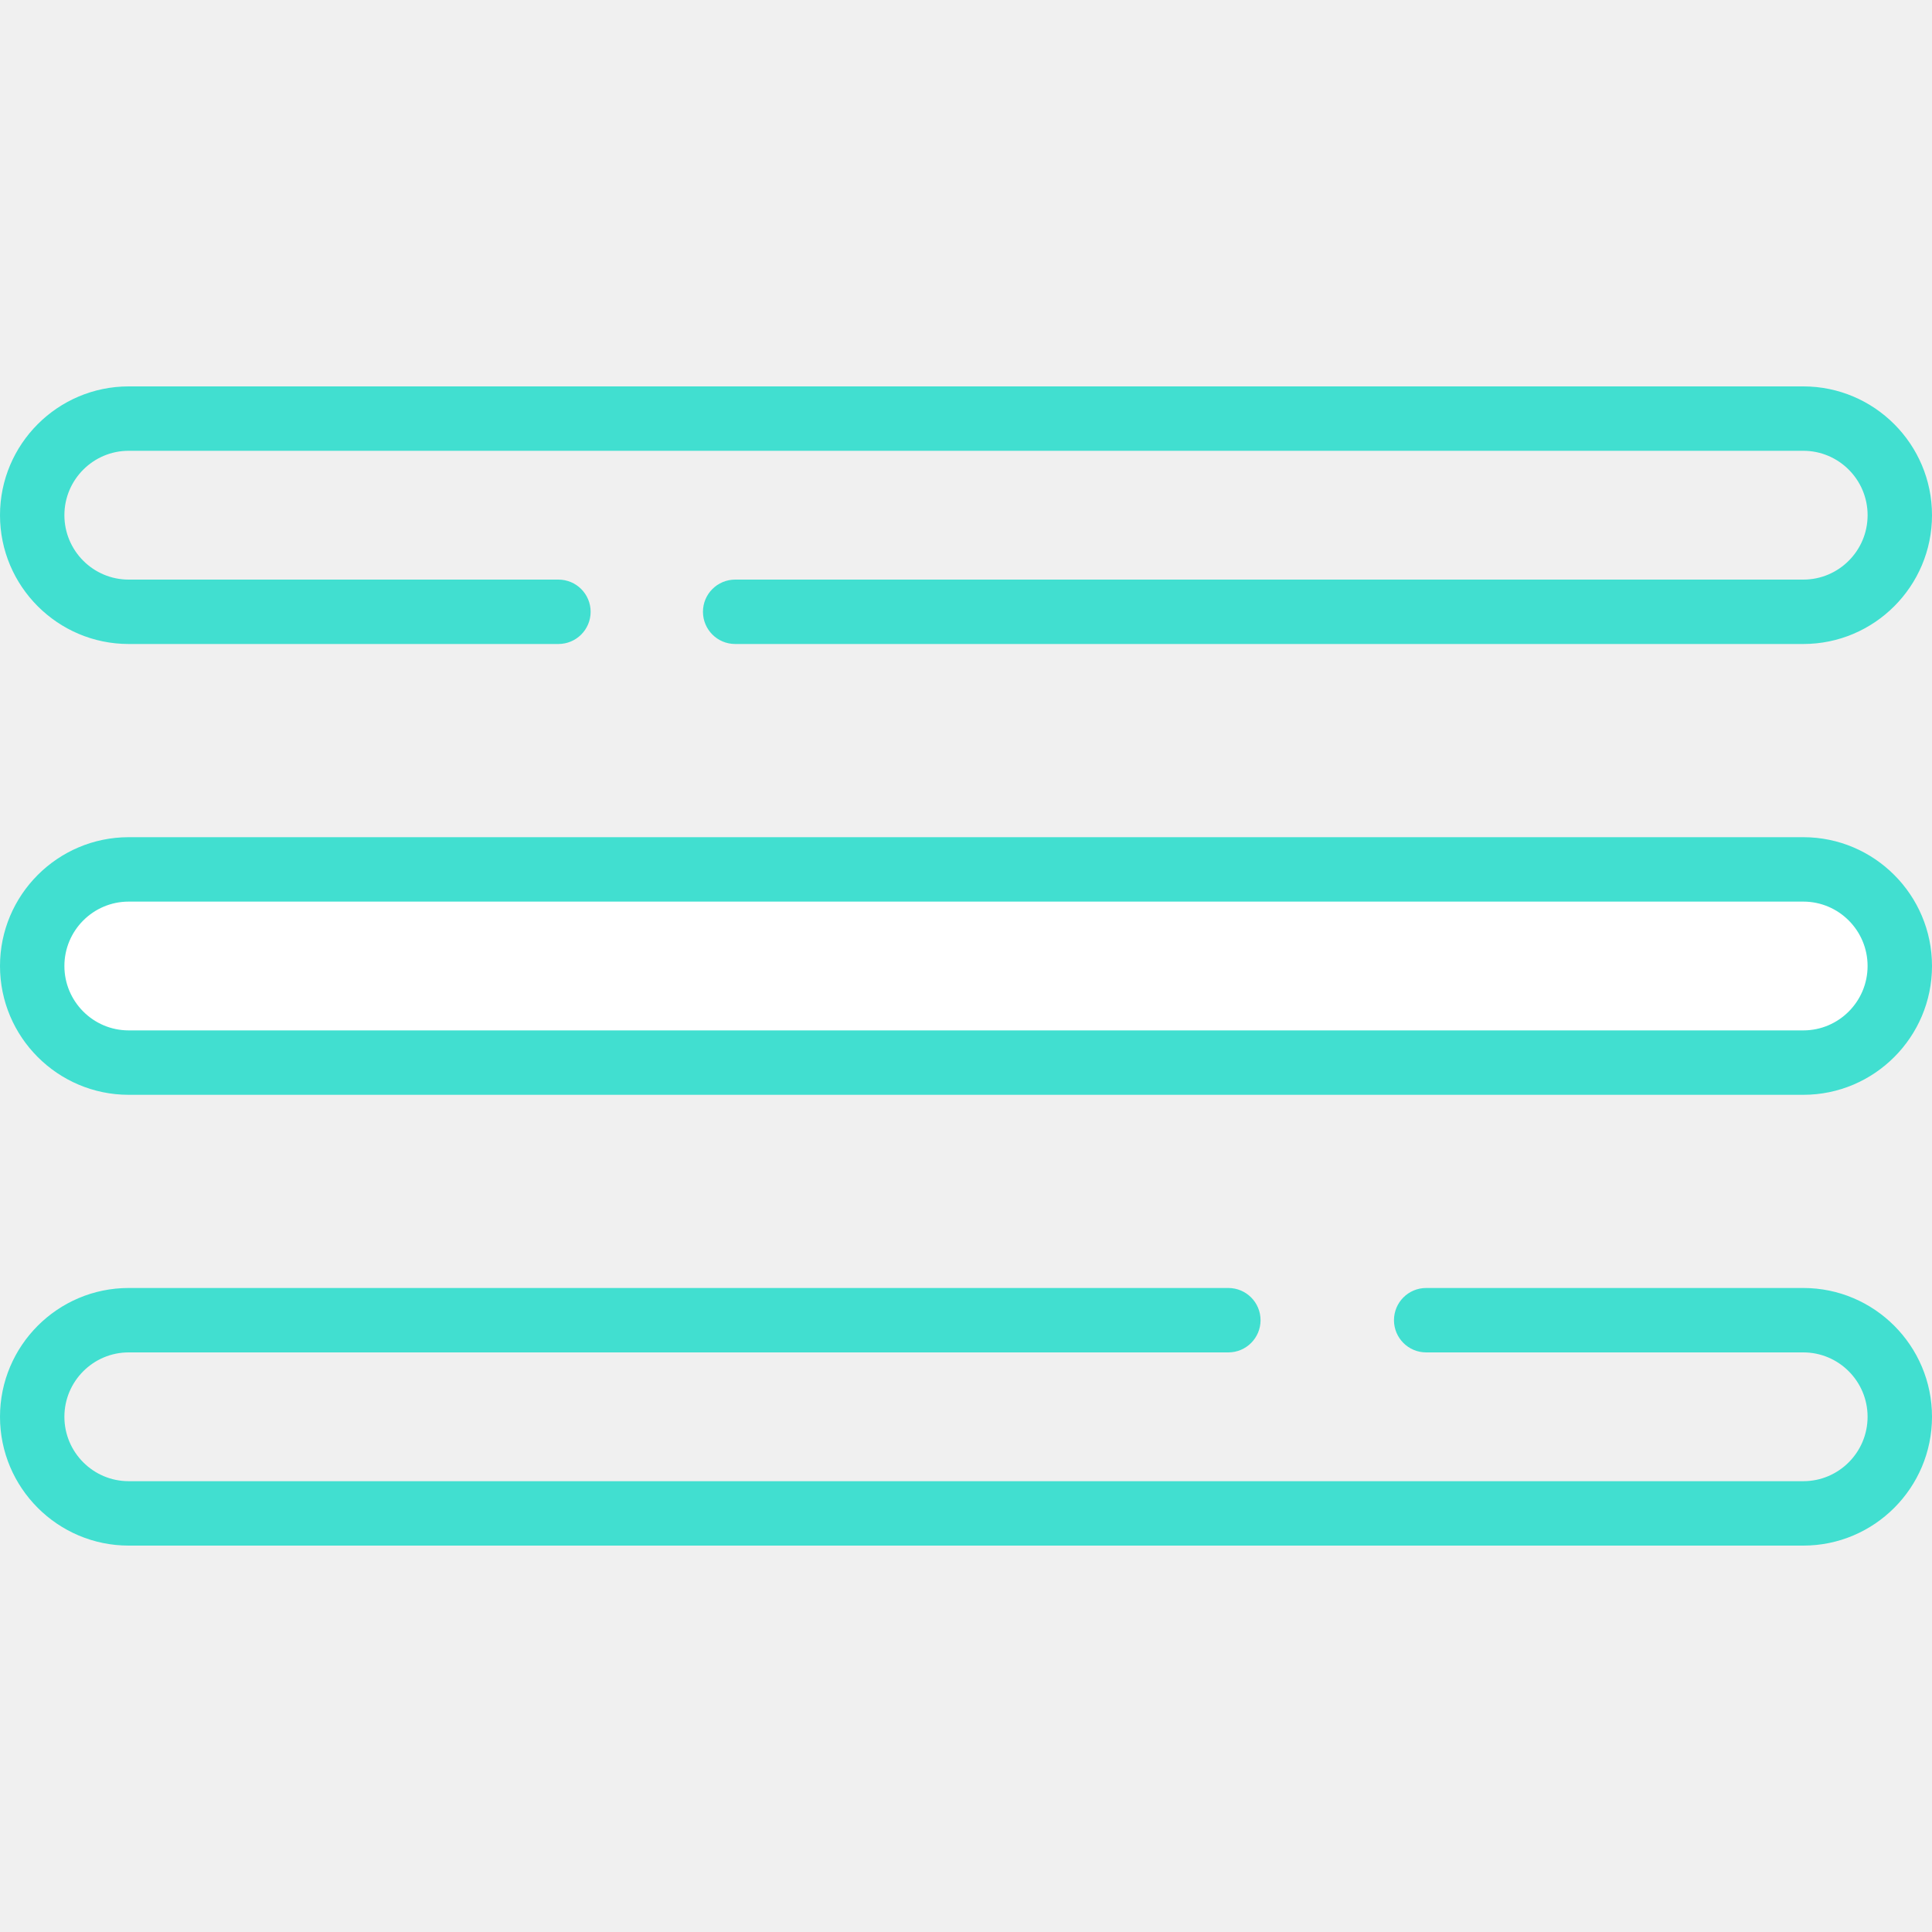
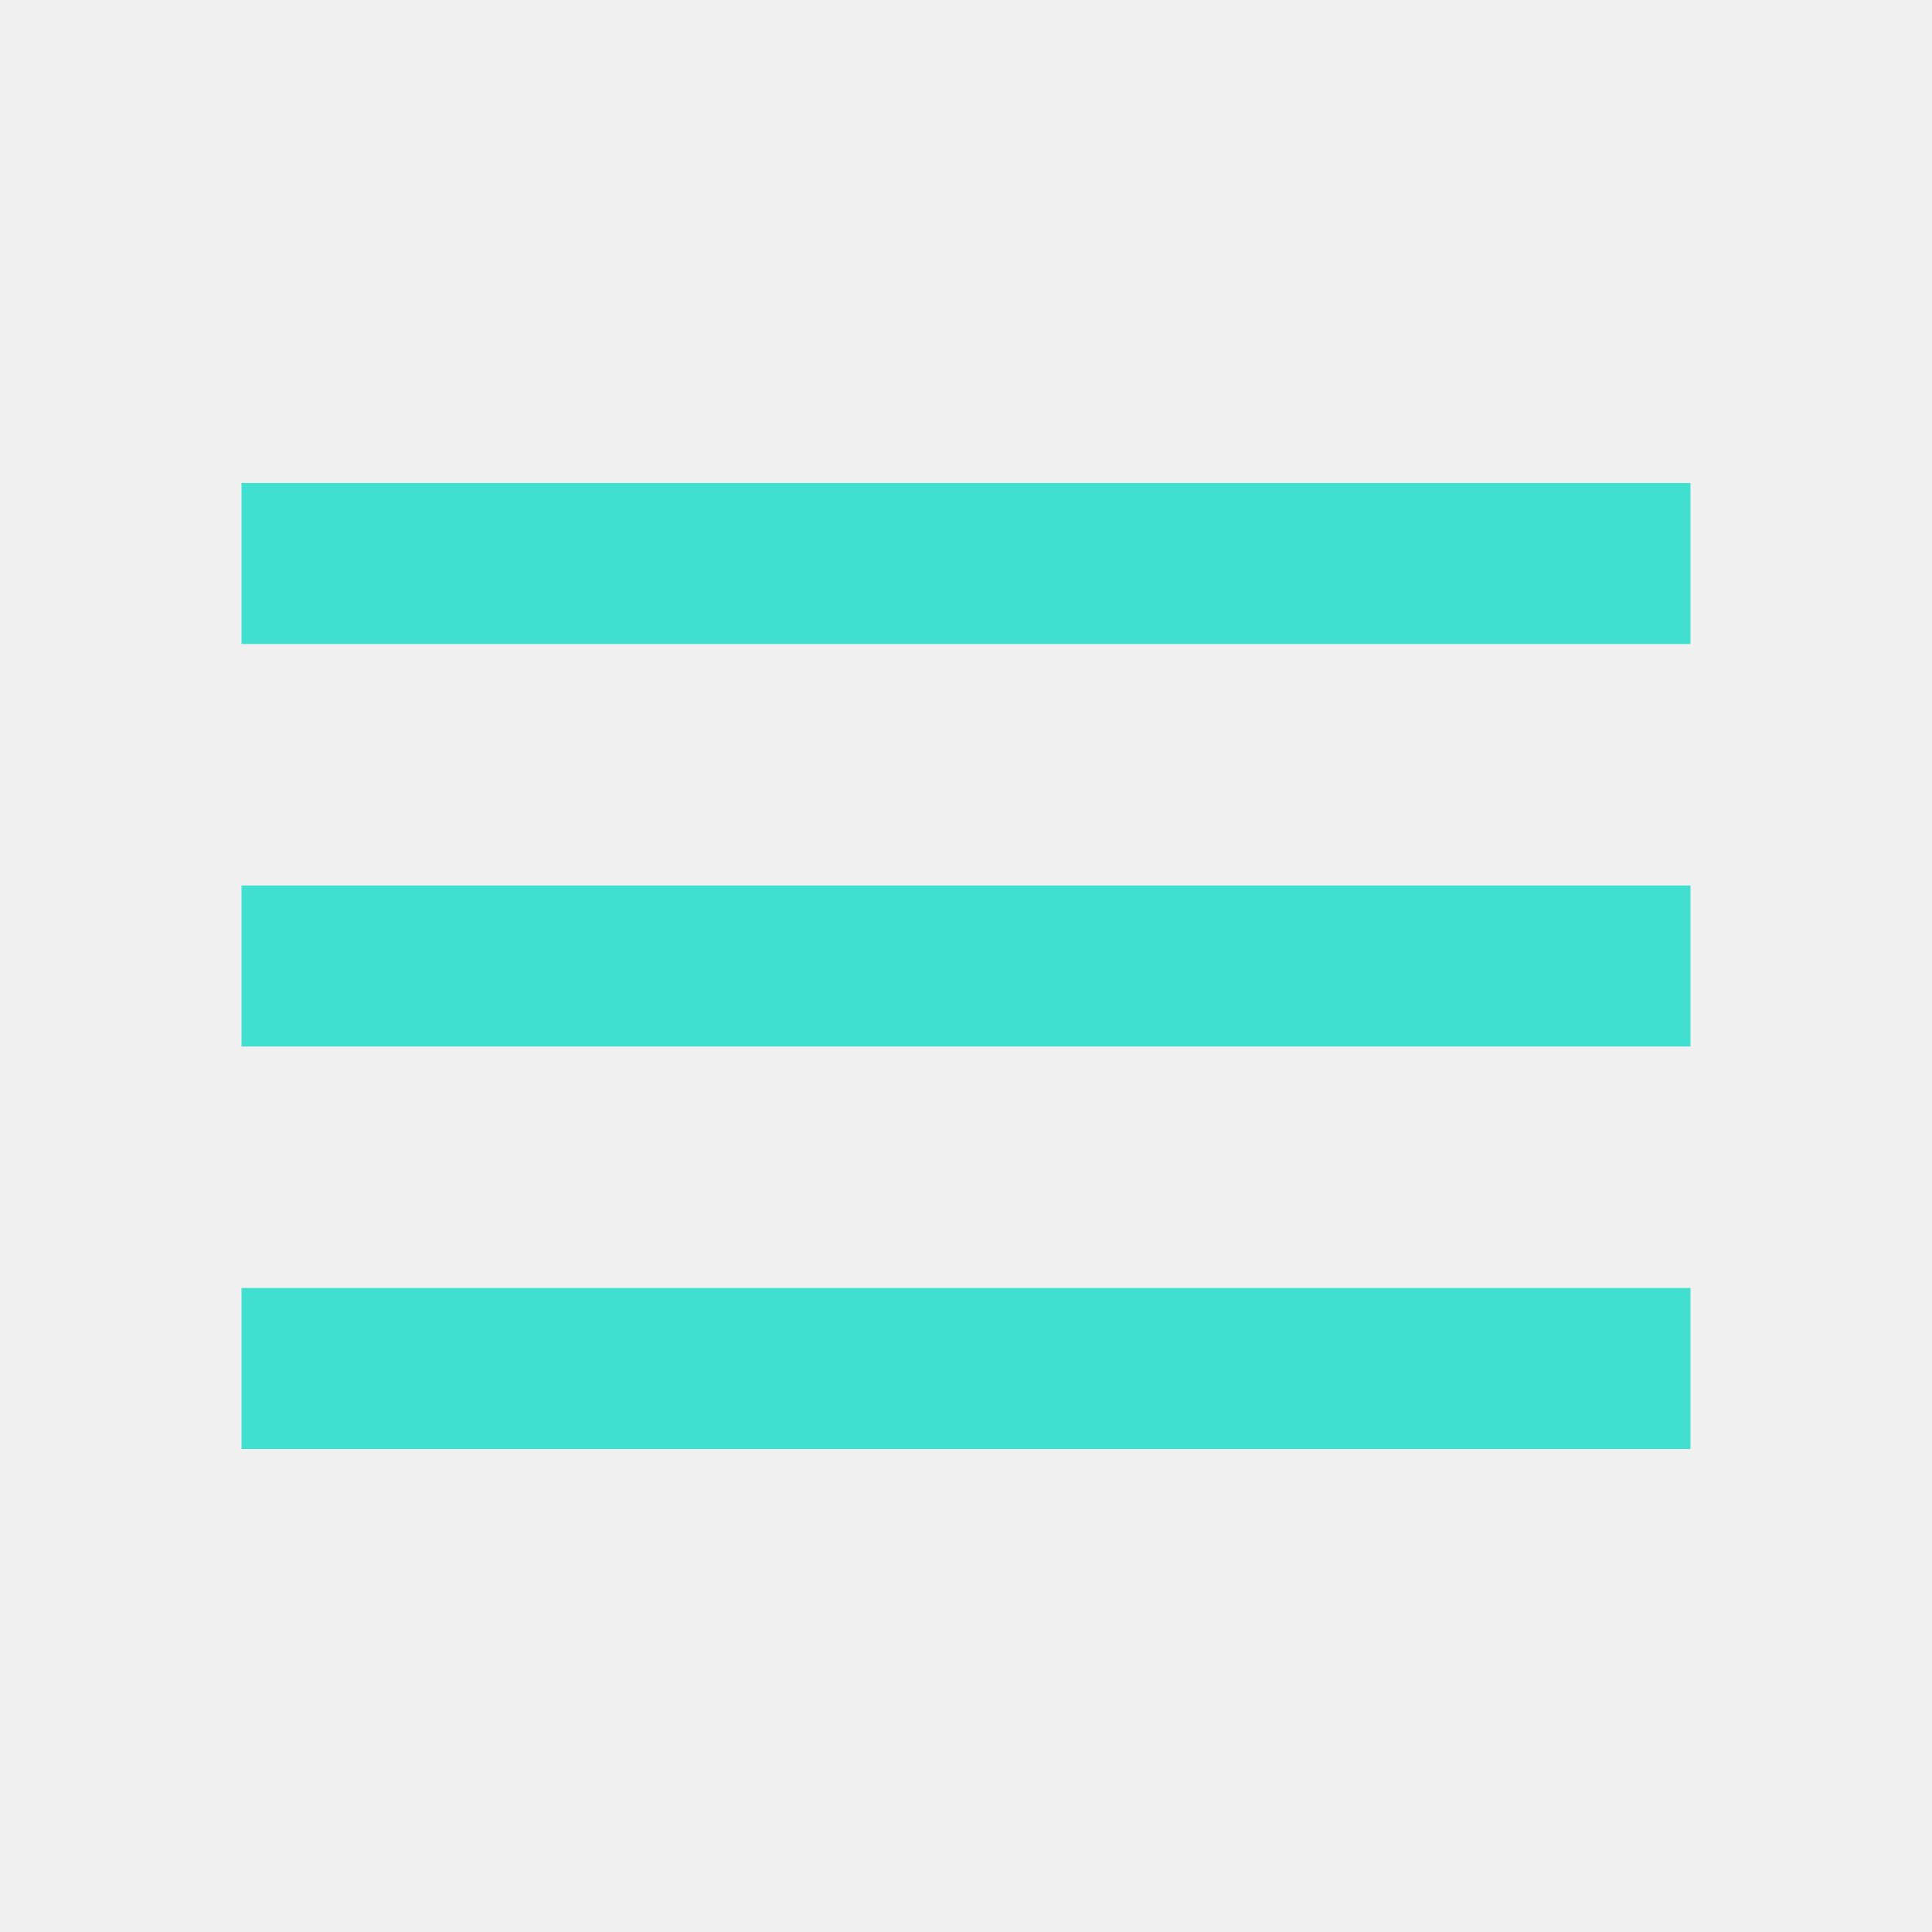
<svg xmlns="http://www.w3.org/2000/svg" width="100" height="100" viewBox="0 0 100 100" fill="none">
-   <path d="M93.34 33.333H38.052C37.131 33.333 36.385 32.587 36.385 31.666C36.385 30.747 37.131 30 38.052 30H93.34C95.174 30 96.667 28.505 96.667 26.666C96.667 24.828 95.174 23.333 93.34 23.333H6.66C4.826 23.333 3.333 24.828 3.333 26.666C3.333 28.505 4.826 30 6.66 30H28.904C29.825 30 30.571 30.746 30.571 31.666C30.571 32.586 29.825 33.333 28.904 33.333H6.66C2.988 33.333 0 30.343 0 26.667C0 22.991 2.988 20 6.66 20H93.34C97.011 20 100 22.991 100 26.667C100 30.343 97.012 33.333 93.34 33.333Z" fill="#41DFD0" />
-   <path d="M1.667 50C1.667 47.238 3.914 45 6.66 45H93.339C96.097 45 98.333 47.244 98.333 50C98.333 52.762 96.085 55 93.339 55H6.66C3.903 55 1.667 52.756 1.667 50Z" fill="white" />
-   <path d="M93.34 56.667H6.66C2.988 56.667 0 53.676 0 50C0 46.324 2.988 43.333 6.66 43.333H93.34C97.011 43.333 100 46.324 100 50C100 53.676 97.012 56.667 93.34 56.667ZM6.66 46.667C4.826 46.667 3.333 48.162 3.333 50C3.333 51.838 4.826 53.333 6.66 53.333H93.34C95.174 53.333 96.666 51.838 96.666 50C96.666 48.162 95.174 46.667 93.34 46.667H6.66Z" fill="#41DFD0" />
-   <path d="M93.34 80H6.66C2.988 80 0 77.009 0 73.333C0 69.657 2.988 66.666 6.66 66.666H63.579C64.5 66.666 65.246 67.413 65.246 68.333C65.246 69.253 64.5 70 63.579 70H6.66C4.826 70 3.333 71.495 3.333 73.333C3.333 75.171 4.826 76.666 6.66 76.666H93.34C95.174 76.666 96.666 75.171 96.666 73.333C96.666 71.495 95.174 70 93.34 70H73.818C72.897 70 72.152 69.253 72.152 68.333C72.152 67.413 72.897 66.666 73.818 66.666H93.34C97.012 66.666 100 69.657 100 73.333C100 77.009 97.012 80 93.34 80Z" fill="#41DFD0" />
+   <path d="M12.5 75H87.5V66.667H12.5V75ZM12.5 54.167H87.5V45.833H12.5V54.167ZM12.5 25V33.333H87.5V25H12.5Z" fill="#41DFD0" />
</svg>
